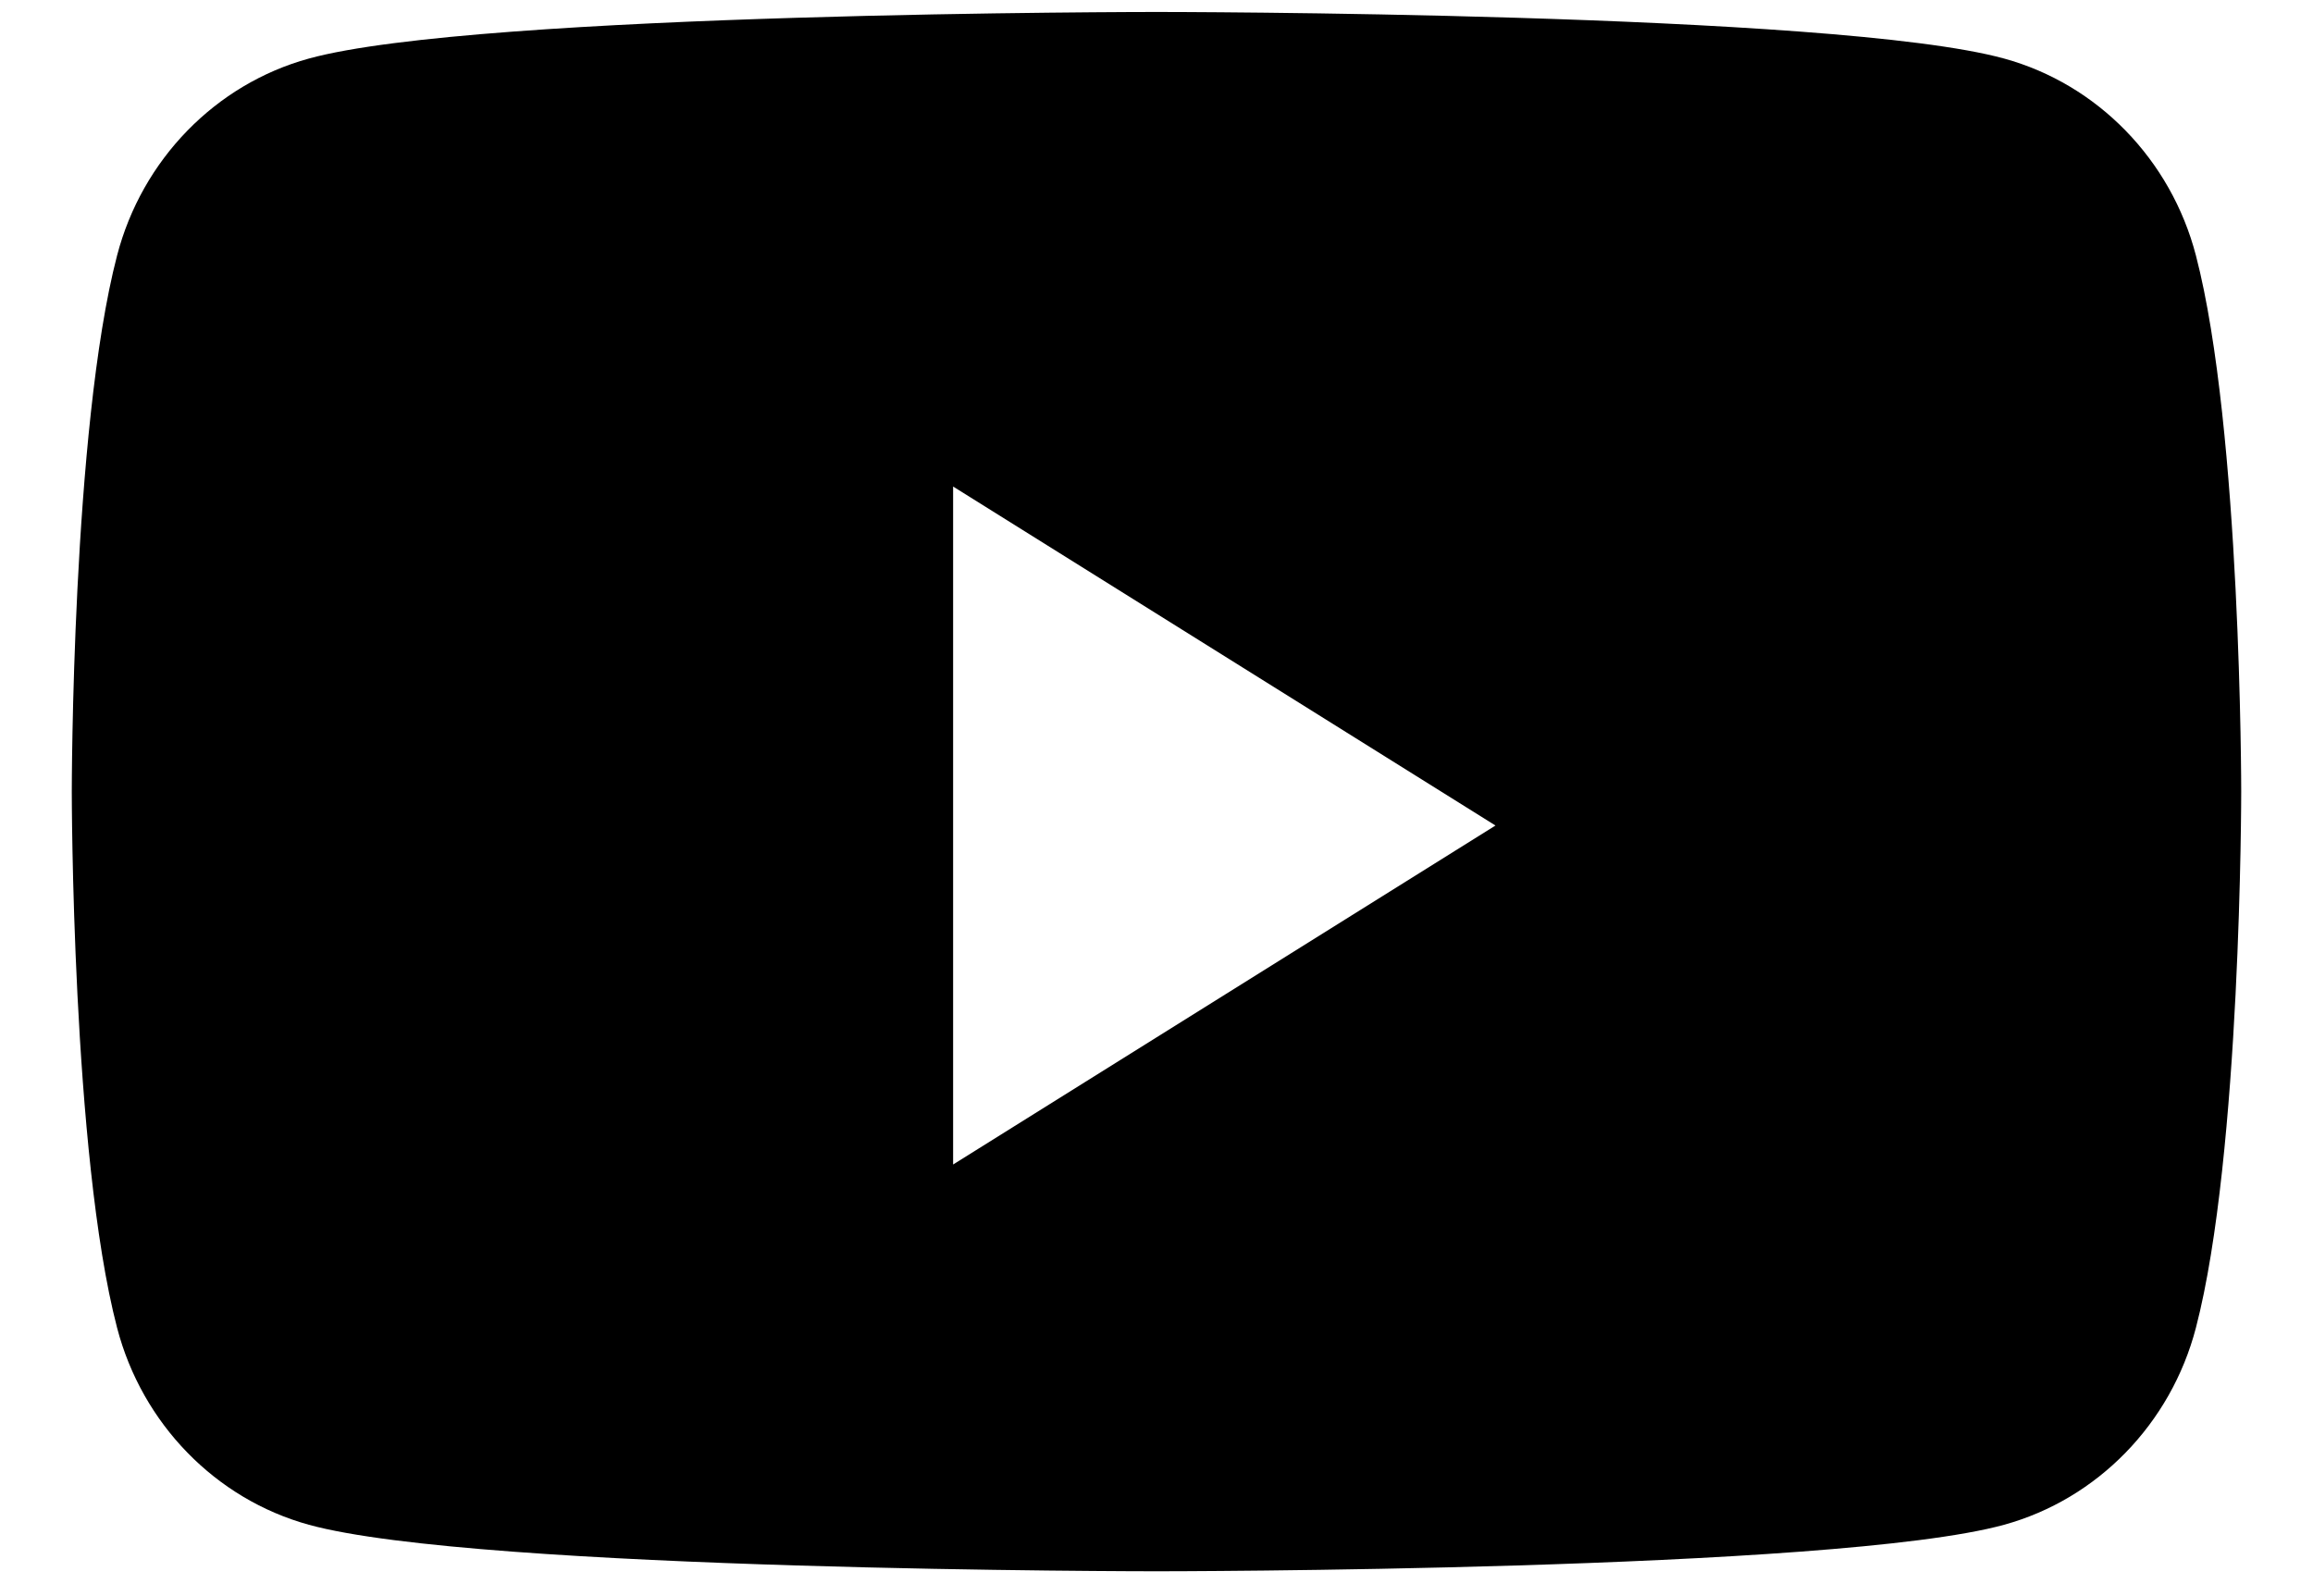
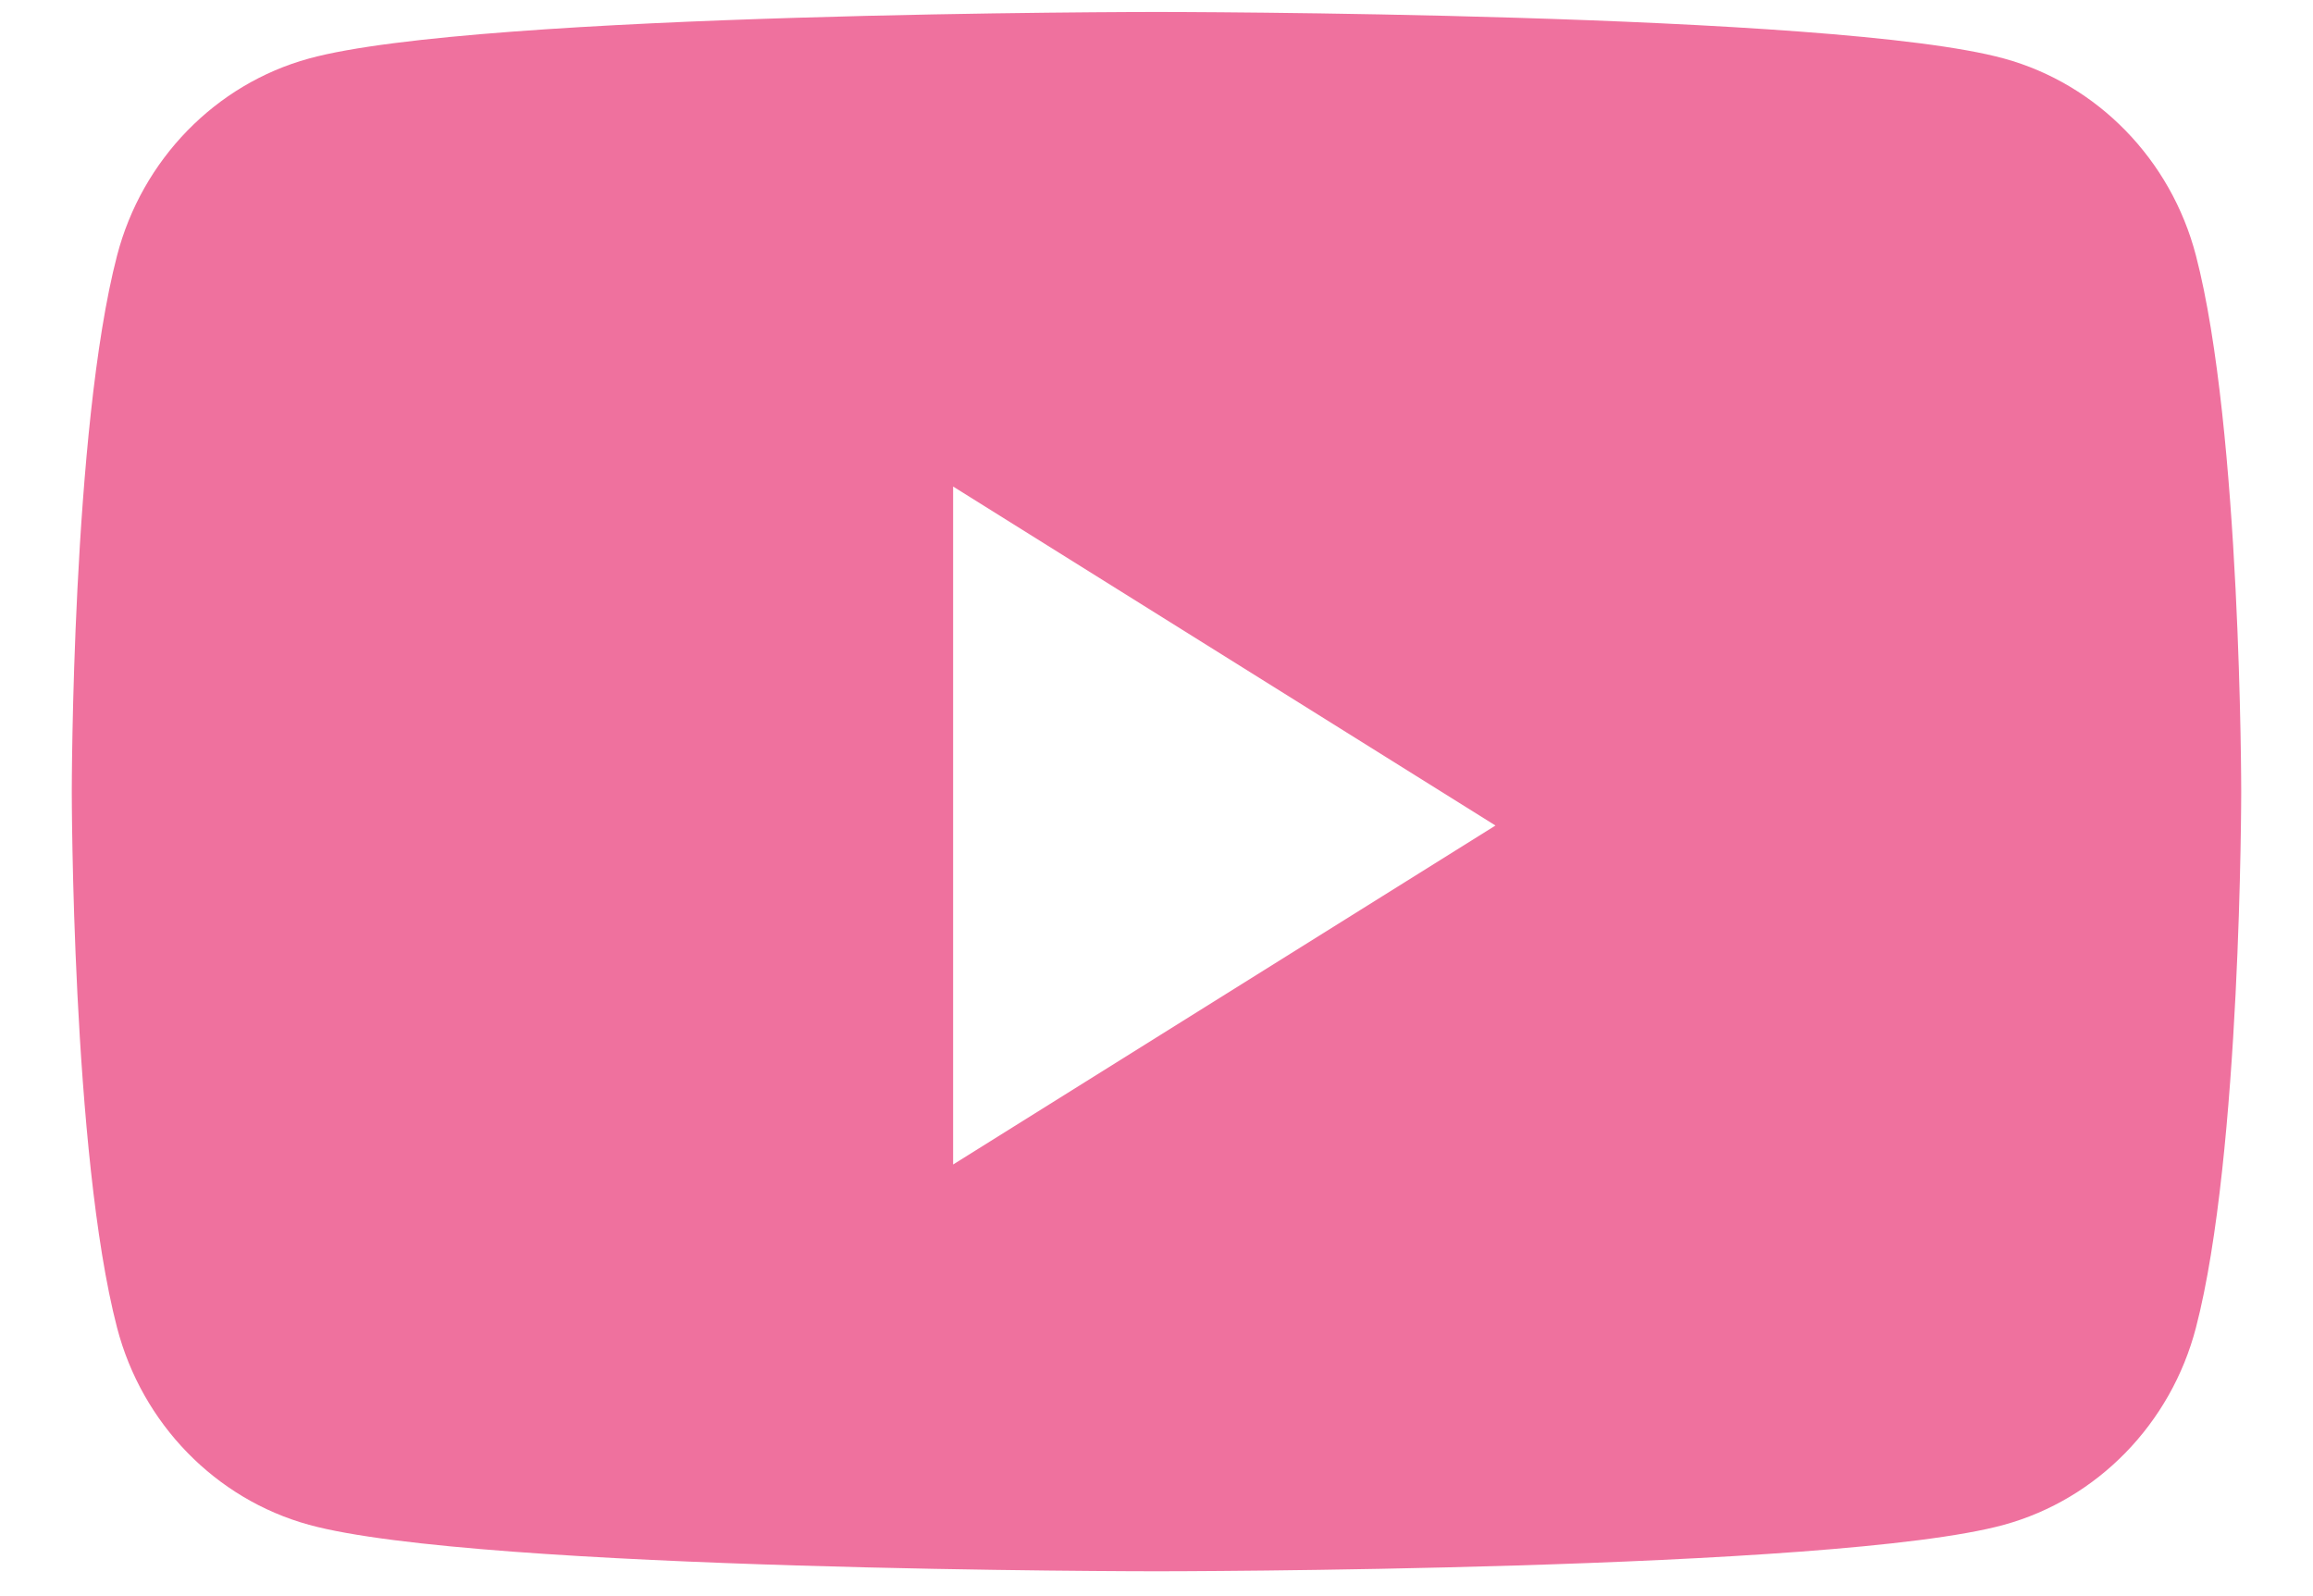
<svg xmlns="http://www.w3.org/2000/svg" width="29" height="20" viewBox="0 0 29 20" fill="none">
-   <path fill-rule="evenodd" clip-rule="evenodd" d="M25.127 0.734C26.297 1.055 27.219 2.001 27.532 3.203C28.1 5.381 28.1 9.925 28.1 9.925C28.1 9.925 28.1 14.469 27.532 16.647C27.219 17.849 26.297 18.795 25.127 19.117C23.006 19.7 14.5 19.7 14.5 19.7C14.5 19.7 5.994 19.7 3.873 19.117C2.703 18.795 1.781 17.849 1.468 16.647C0.9 14.469 0.9 9.925 0.9 9.925C0.9 9.925 0.9 5.381 1.468 3.203C1.781 2.001 2.703 1.055 3.873 0.734C5.994 0.15 14.5 0.15 14.5 0.15C14.5 0.15 23.006 0.15 25.127 0.734ZM11.95 6.1V14.6L18.75 10.35L11.95 6.1Z" fill="black" />
+   <path fill-rule="evenodd" clip-rule="evenodd" d="M25.127 0.734C26.297 1.055 27.219 2.001 27.532 3.203C28.1 5.381 28.1 9.925 28.1 9.925C28.1 9.925 28.1 14.469 27.532 16.647C27.219 17.849 26.297 18.795 25.127 19.117C23.006 19.7 14.5 19.7 14.5 19.7C14.5 19.7 5.994 19.7 3.873 19.117C2.703 18.795 1.781 17.849 1.468 16.647C0.9 14.469 0.9 9.925 0.9 9.925C0.9 9.925 0.9 5.381 1.468 3.203C1.781 2.001 2.703 1.055 3.873 0.734C5.994 0.15 14.5 0.15 14.5 0.15C14.5 0.15 23.006 0.15 25.127 0.734ZM11.95 6.1V14.6L18.75 10.35L11.95 6.1Z" fill="#EF719E" />
</svg>
